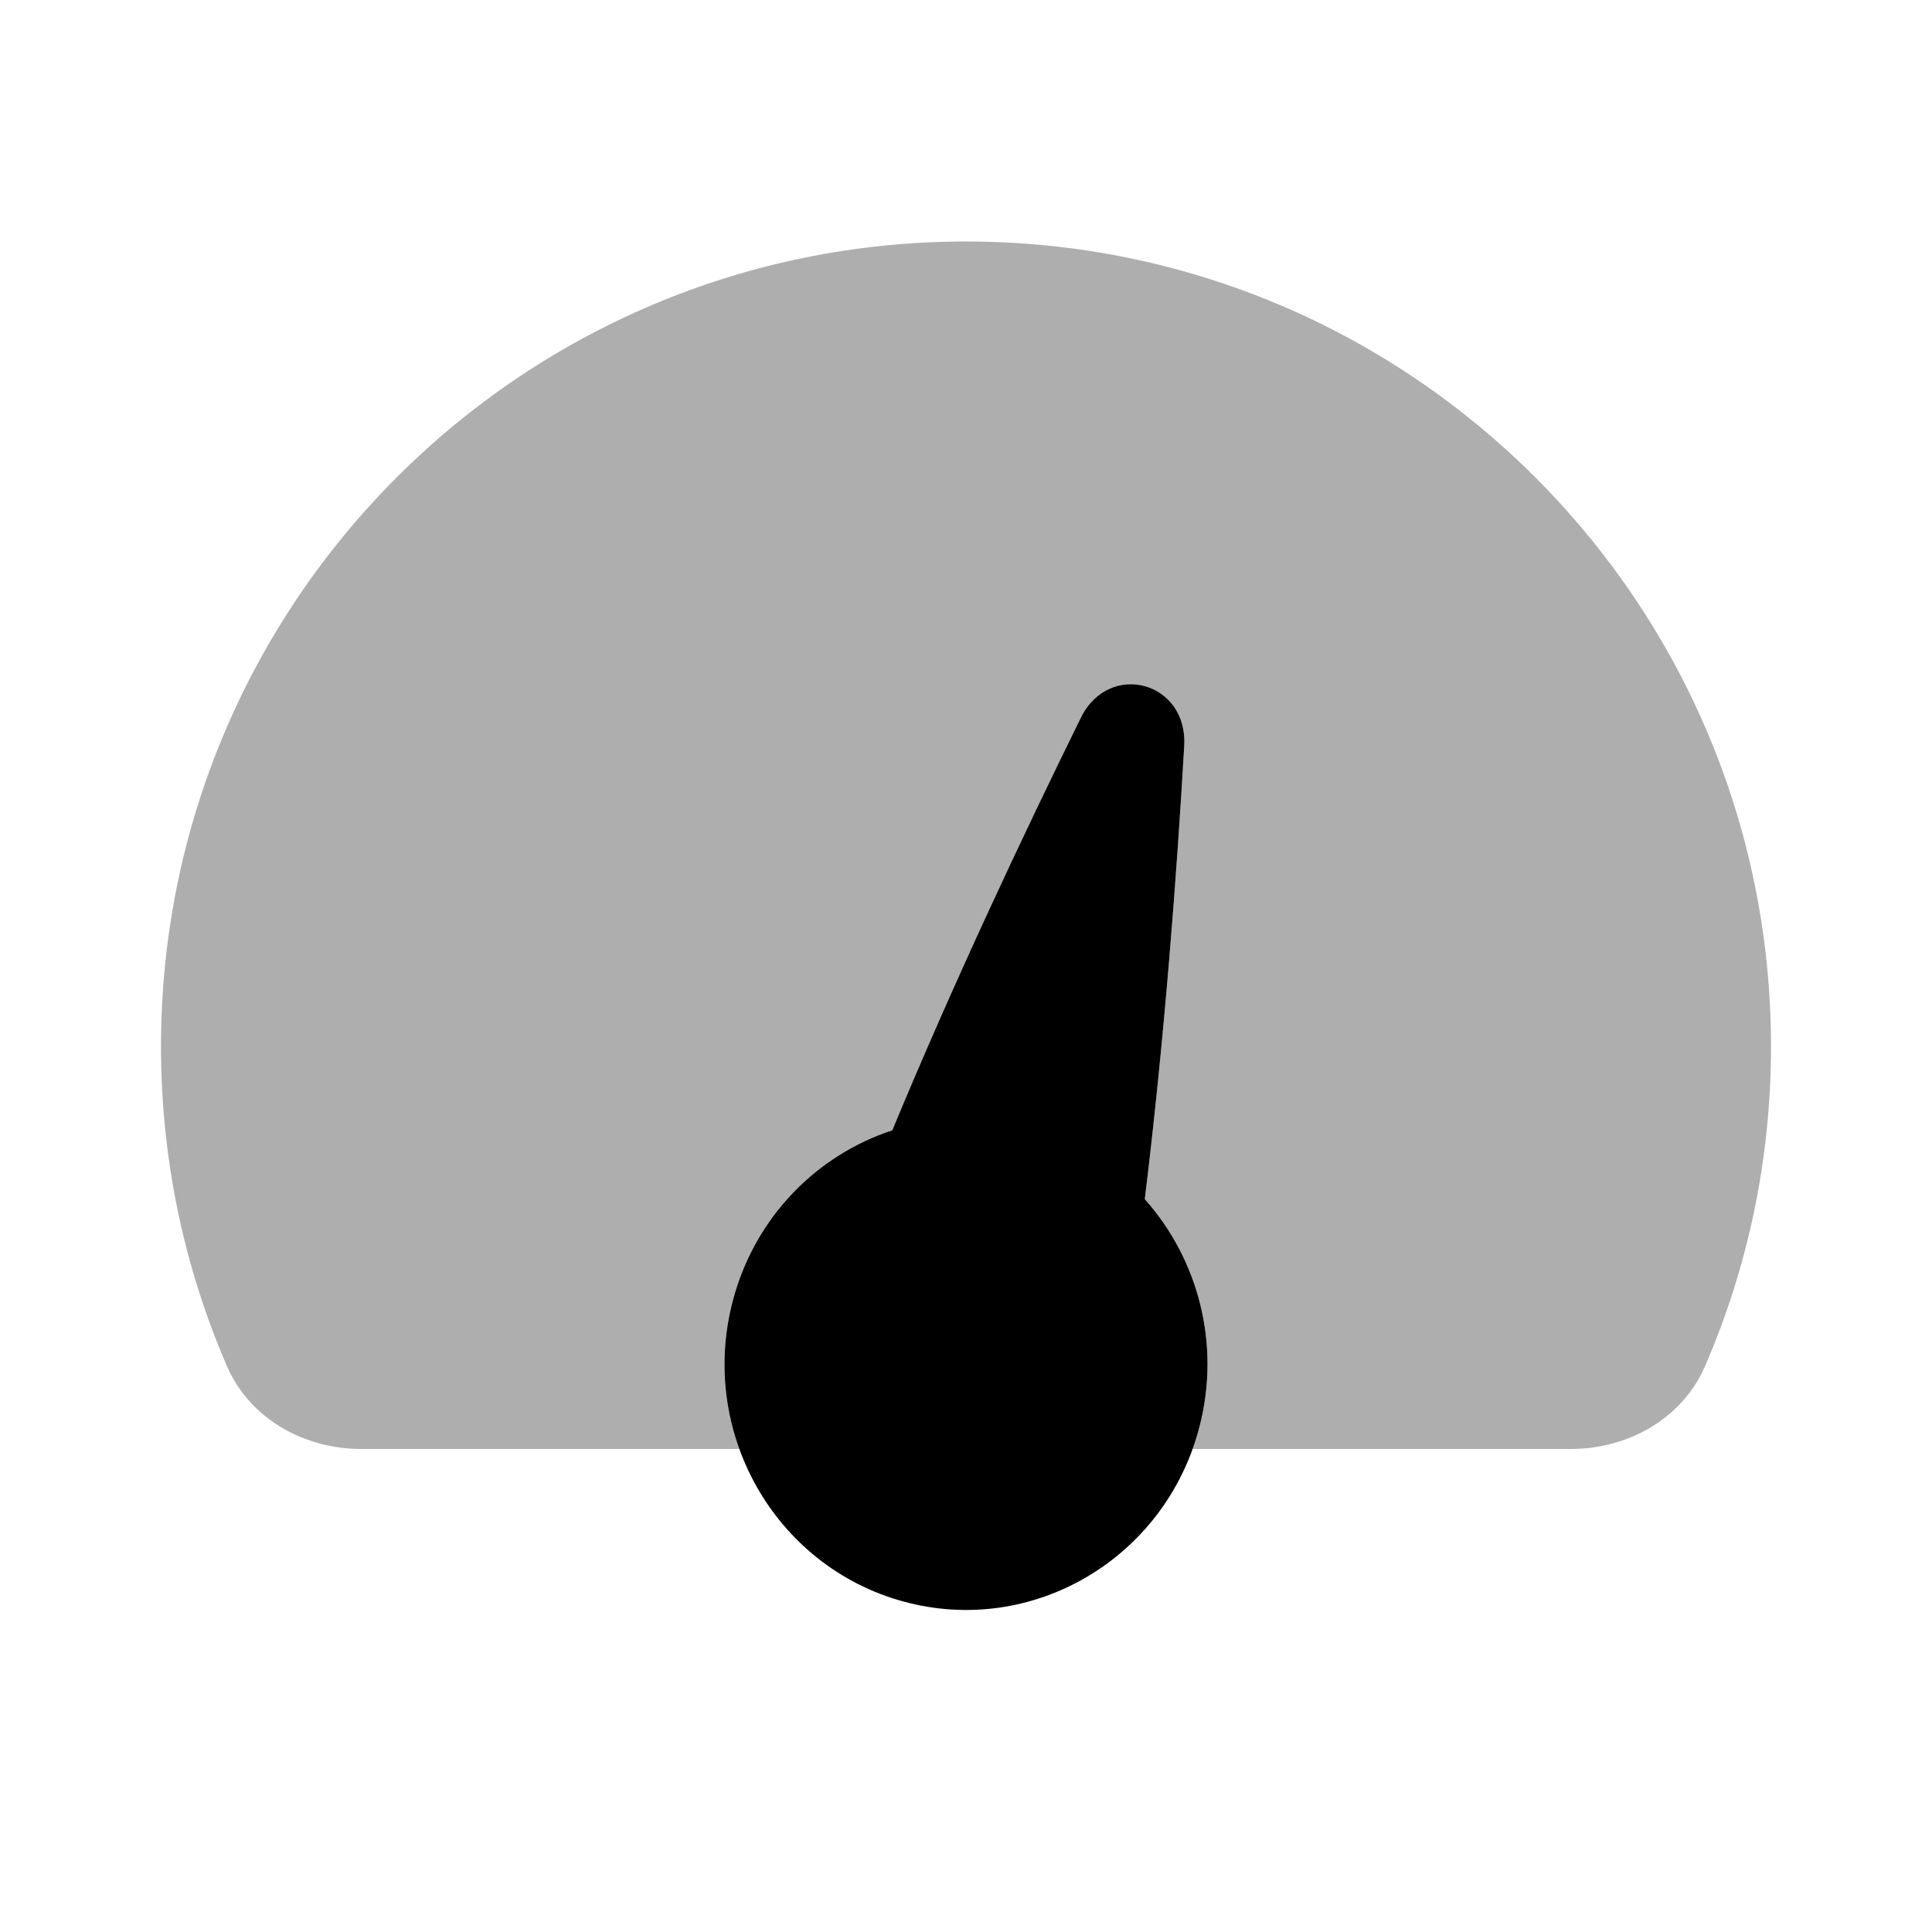
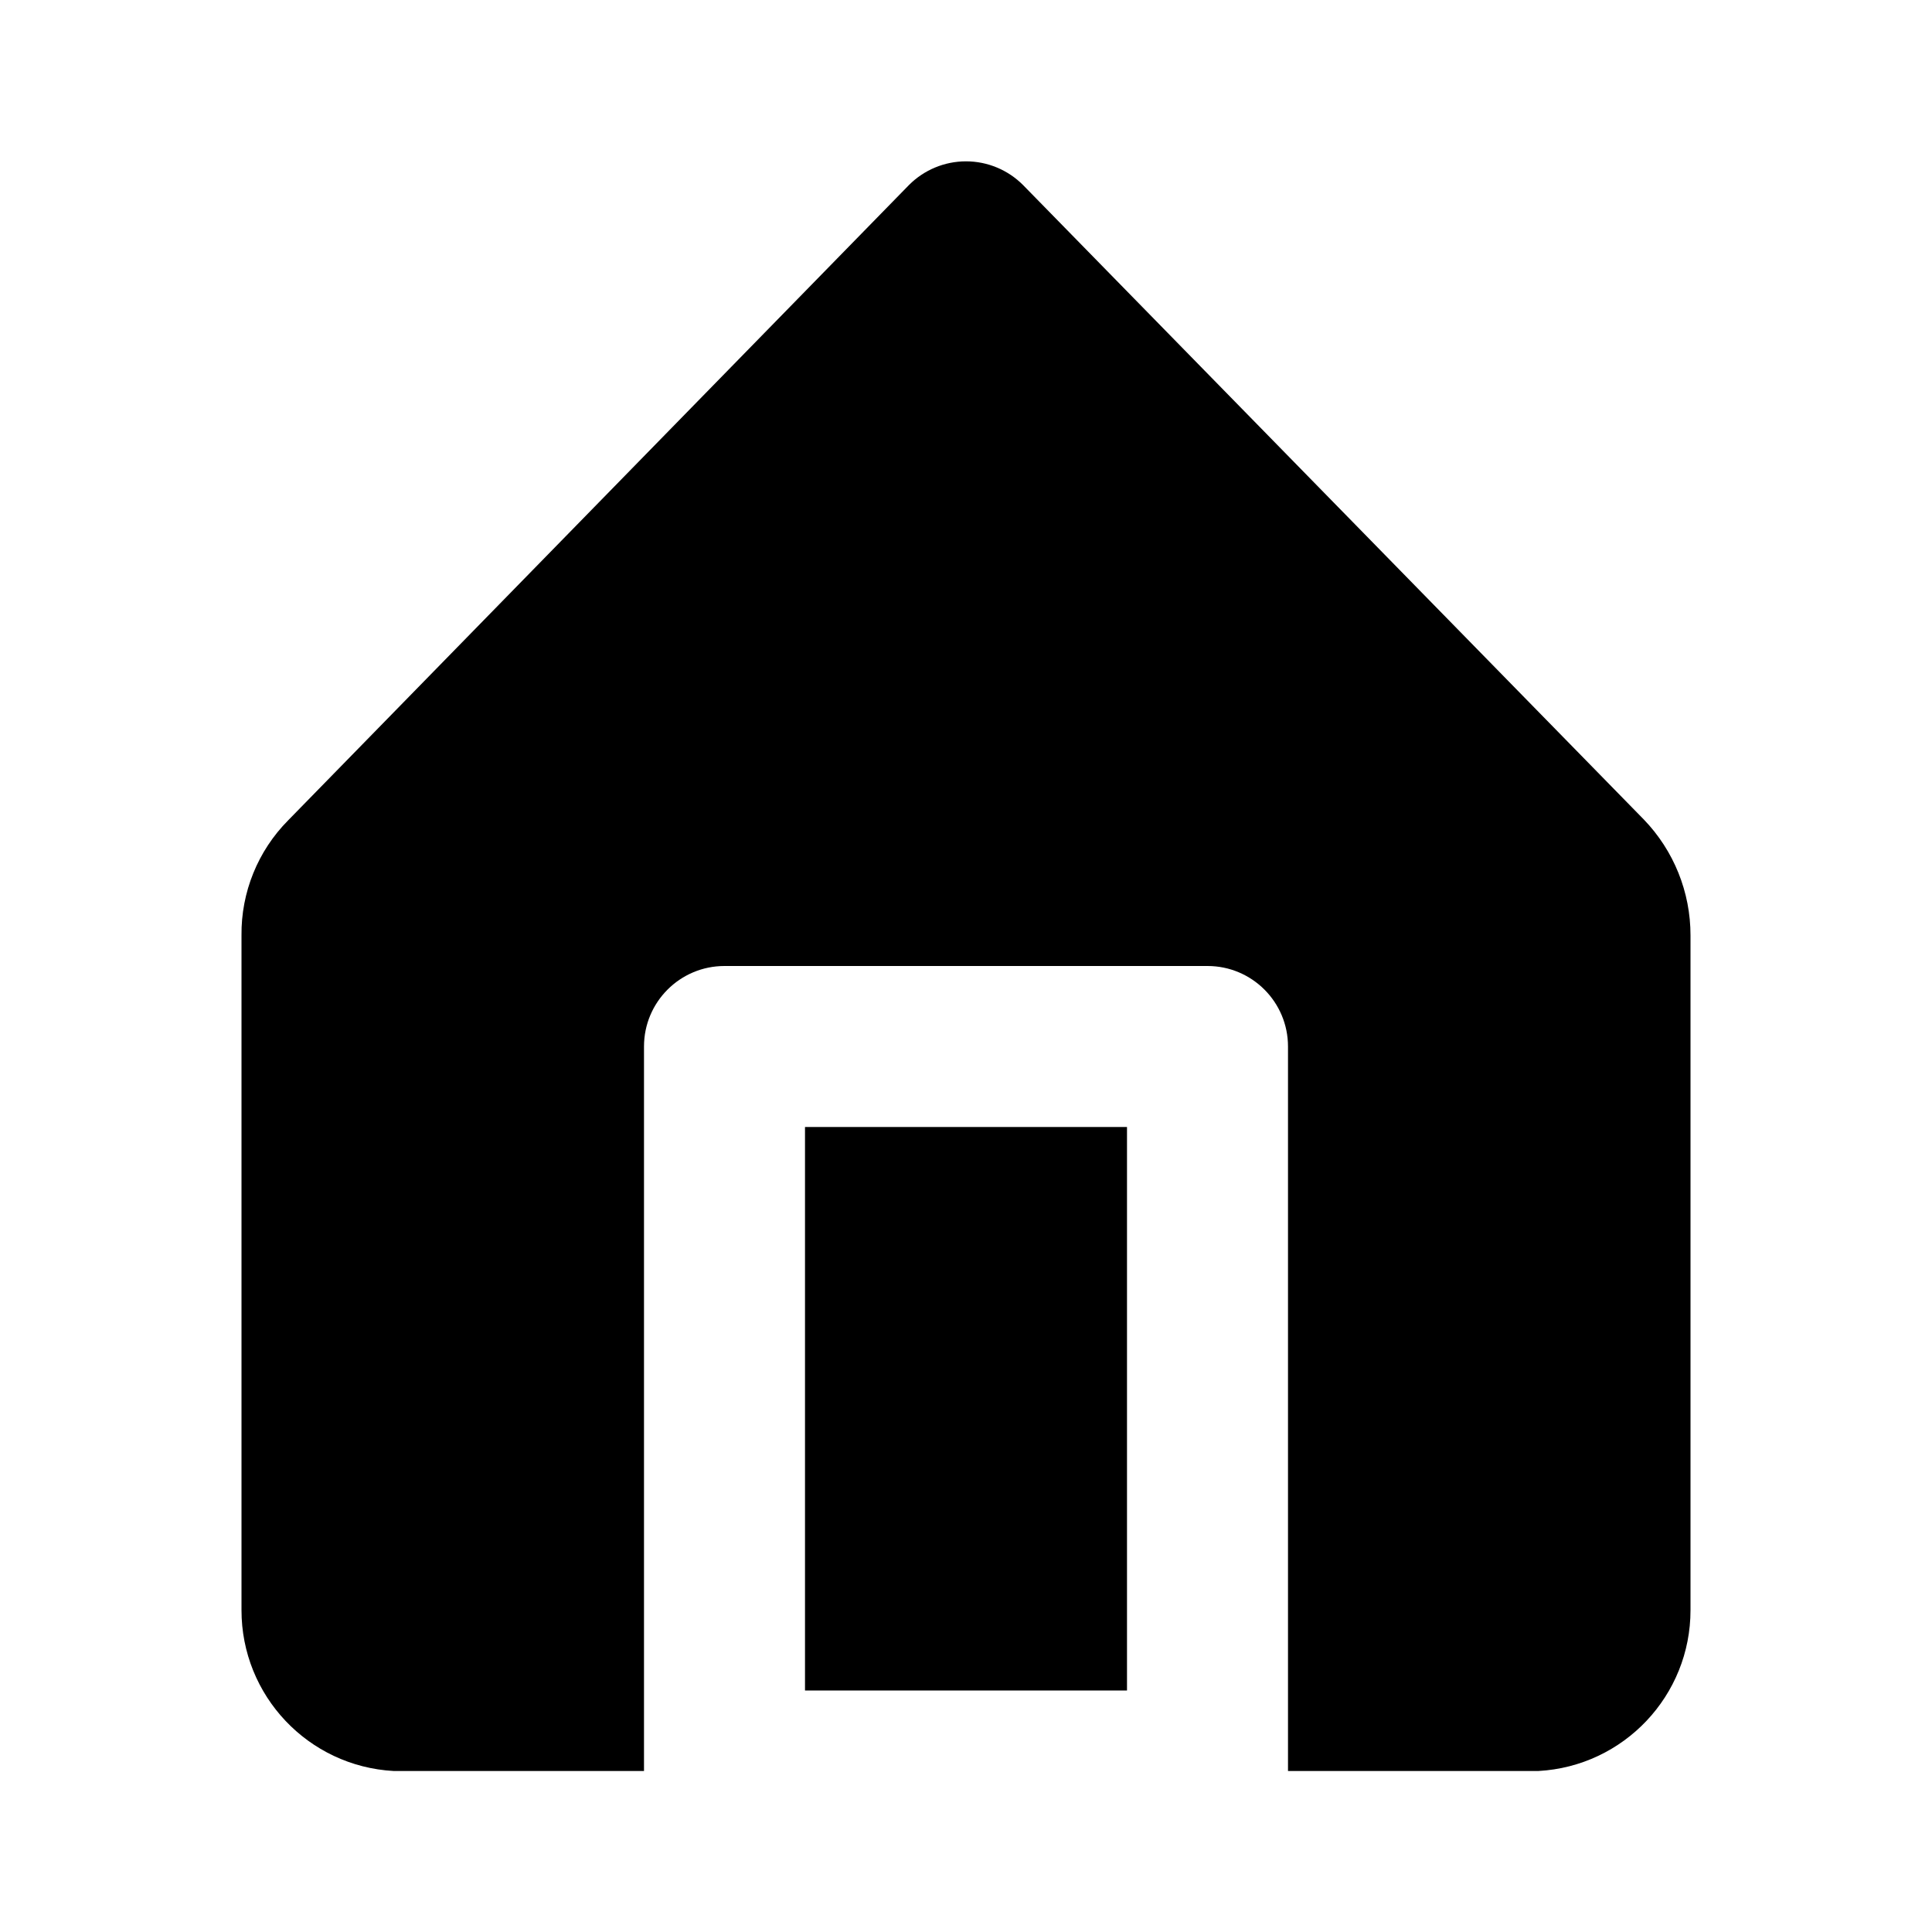
- <svg xmlns="http://www.w3.org/2000/svg" width="24" height="24" viewBox="0 0 24 24" fill="none" class="weava-extension-context" data-weava-installed="1">
-   <path opacity="0.32" d="M21.181 16.97C20.897 17.625 20.223 18 19.509 18H14.815C14.846 17.915 14.873 17.827 14.897 17.737C15.171 16.697 14.883 15.639 14.221 14.896C14.465 12.909 14.618 10.873 14.711 9.265C14.757 8.467 13.78 8.201 13.427 8.915C12.718 10.355 11.849 12.196 11.084 14.041C10.147 14.348 9.377 15.118 9.103 16.158C8.936 16.79 8.978 17.429 9.185 18H4.491C3.777 18 3.103 17.625 2.819 16.97C2.292 15.753 2 14.411 2 13C2 7.477 6.477 3 12 3C17.523 3 22 7.477 22 13C22 14.411 21.708 15.753 21.181 16.97Z" fill="currentColor" />
-   <path d="M14.711 9.265C14.757 8.467 13.78 8.201 13.427 8.915C12.718 10.355 11.849 12.196 11.084 14.041C10.147 14.348 9.377 15.118 9.103 16.158C8.674 17.786 9.624 19.459 11.224 19.895C12.824 20.331 14.468 19.365 14.897 17.737C15.171 16.697 14.883 15.639 14.221 14.896C14.465 12.909 14.618 10.873 14.711 9.265Z" fill="currentColor" />
+ <svg xmlns="http://www.w3.org/2000/svg" aria-hidden="true" role="img" class="" viewBox="0 0 24 24">
+   <g>
+     <g>
+       <g fill="currentColor">
+         <path d="M10 14h4v7h-4z" />
+         <path d="M20.42 10.18L12.71 2.3a1 1 0 0 0-1.42 0l-7.71 7.89A2 2 0 0 0 3 11.62V20a2 2 0 0 0 1.89 2H8v-9a1 1 0 0 1 1-1h6a1 1 0 0 1 1 1v9h3.11A2 2 0 0 0 21 20v-8.38a2.07 2.07 0 0 0-.58-1.44Z" />
+       </g>
+     </g>
+   </g>
</svg>
